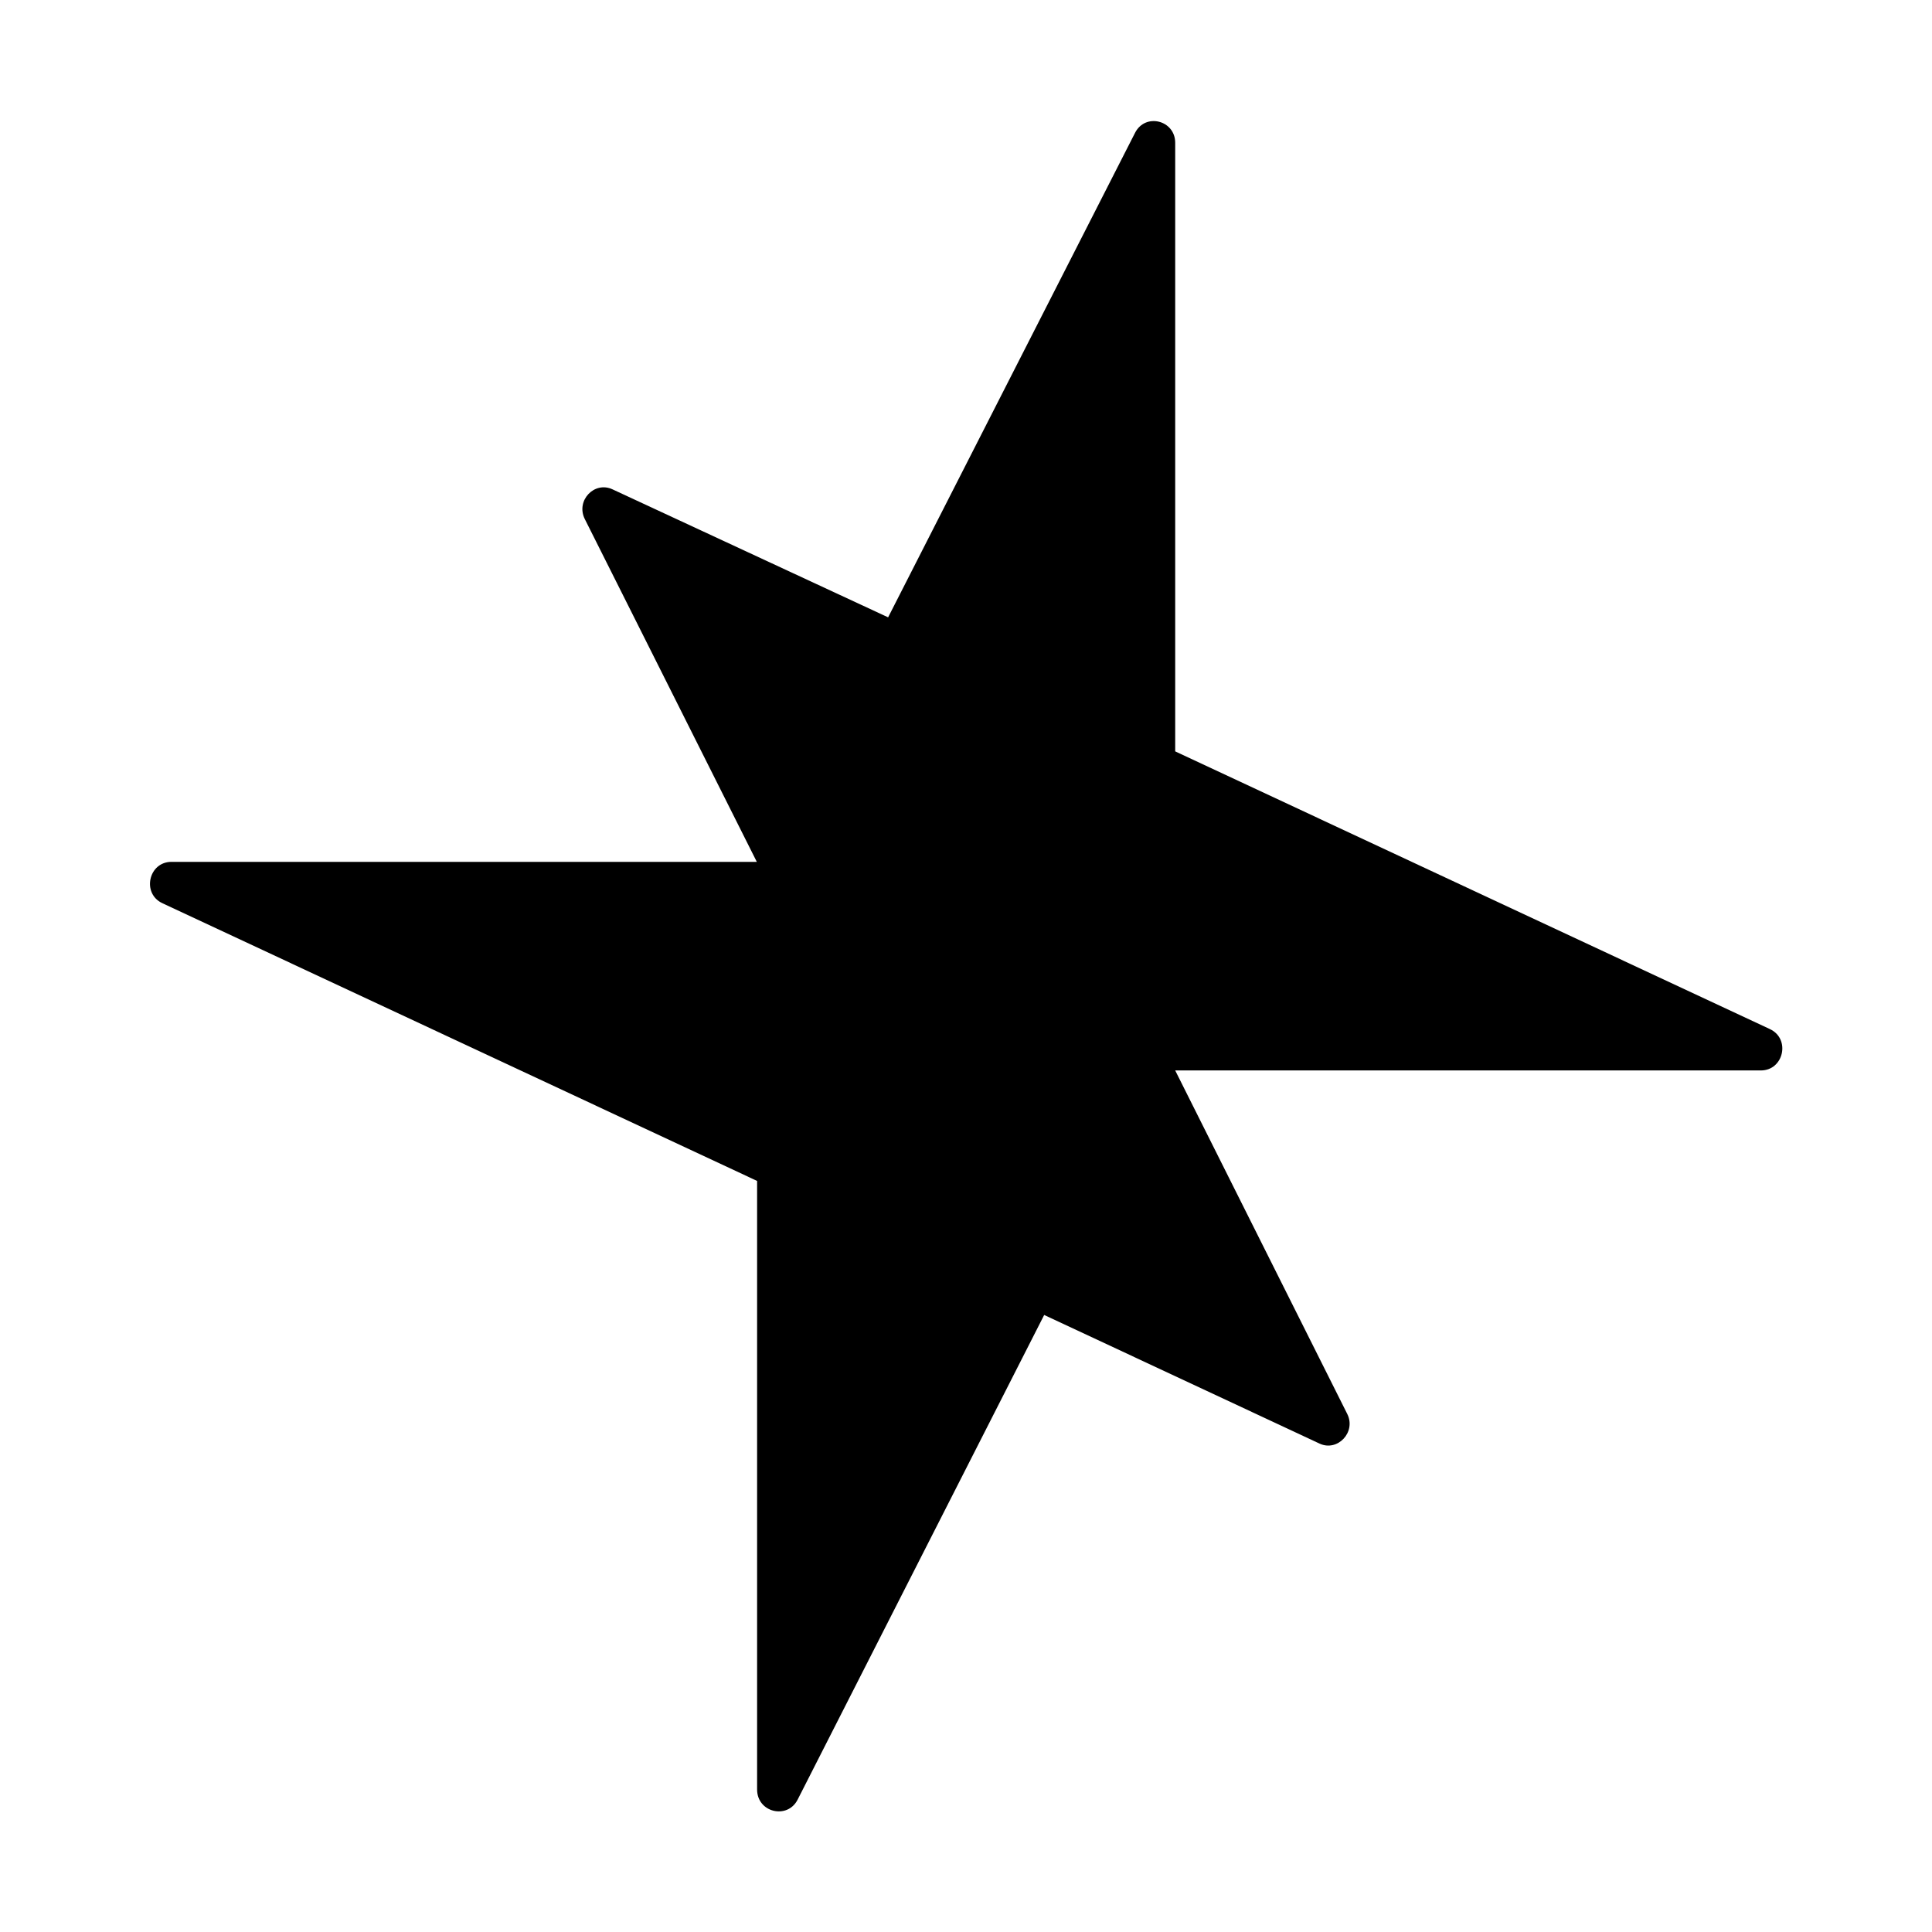
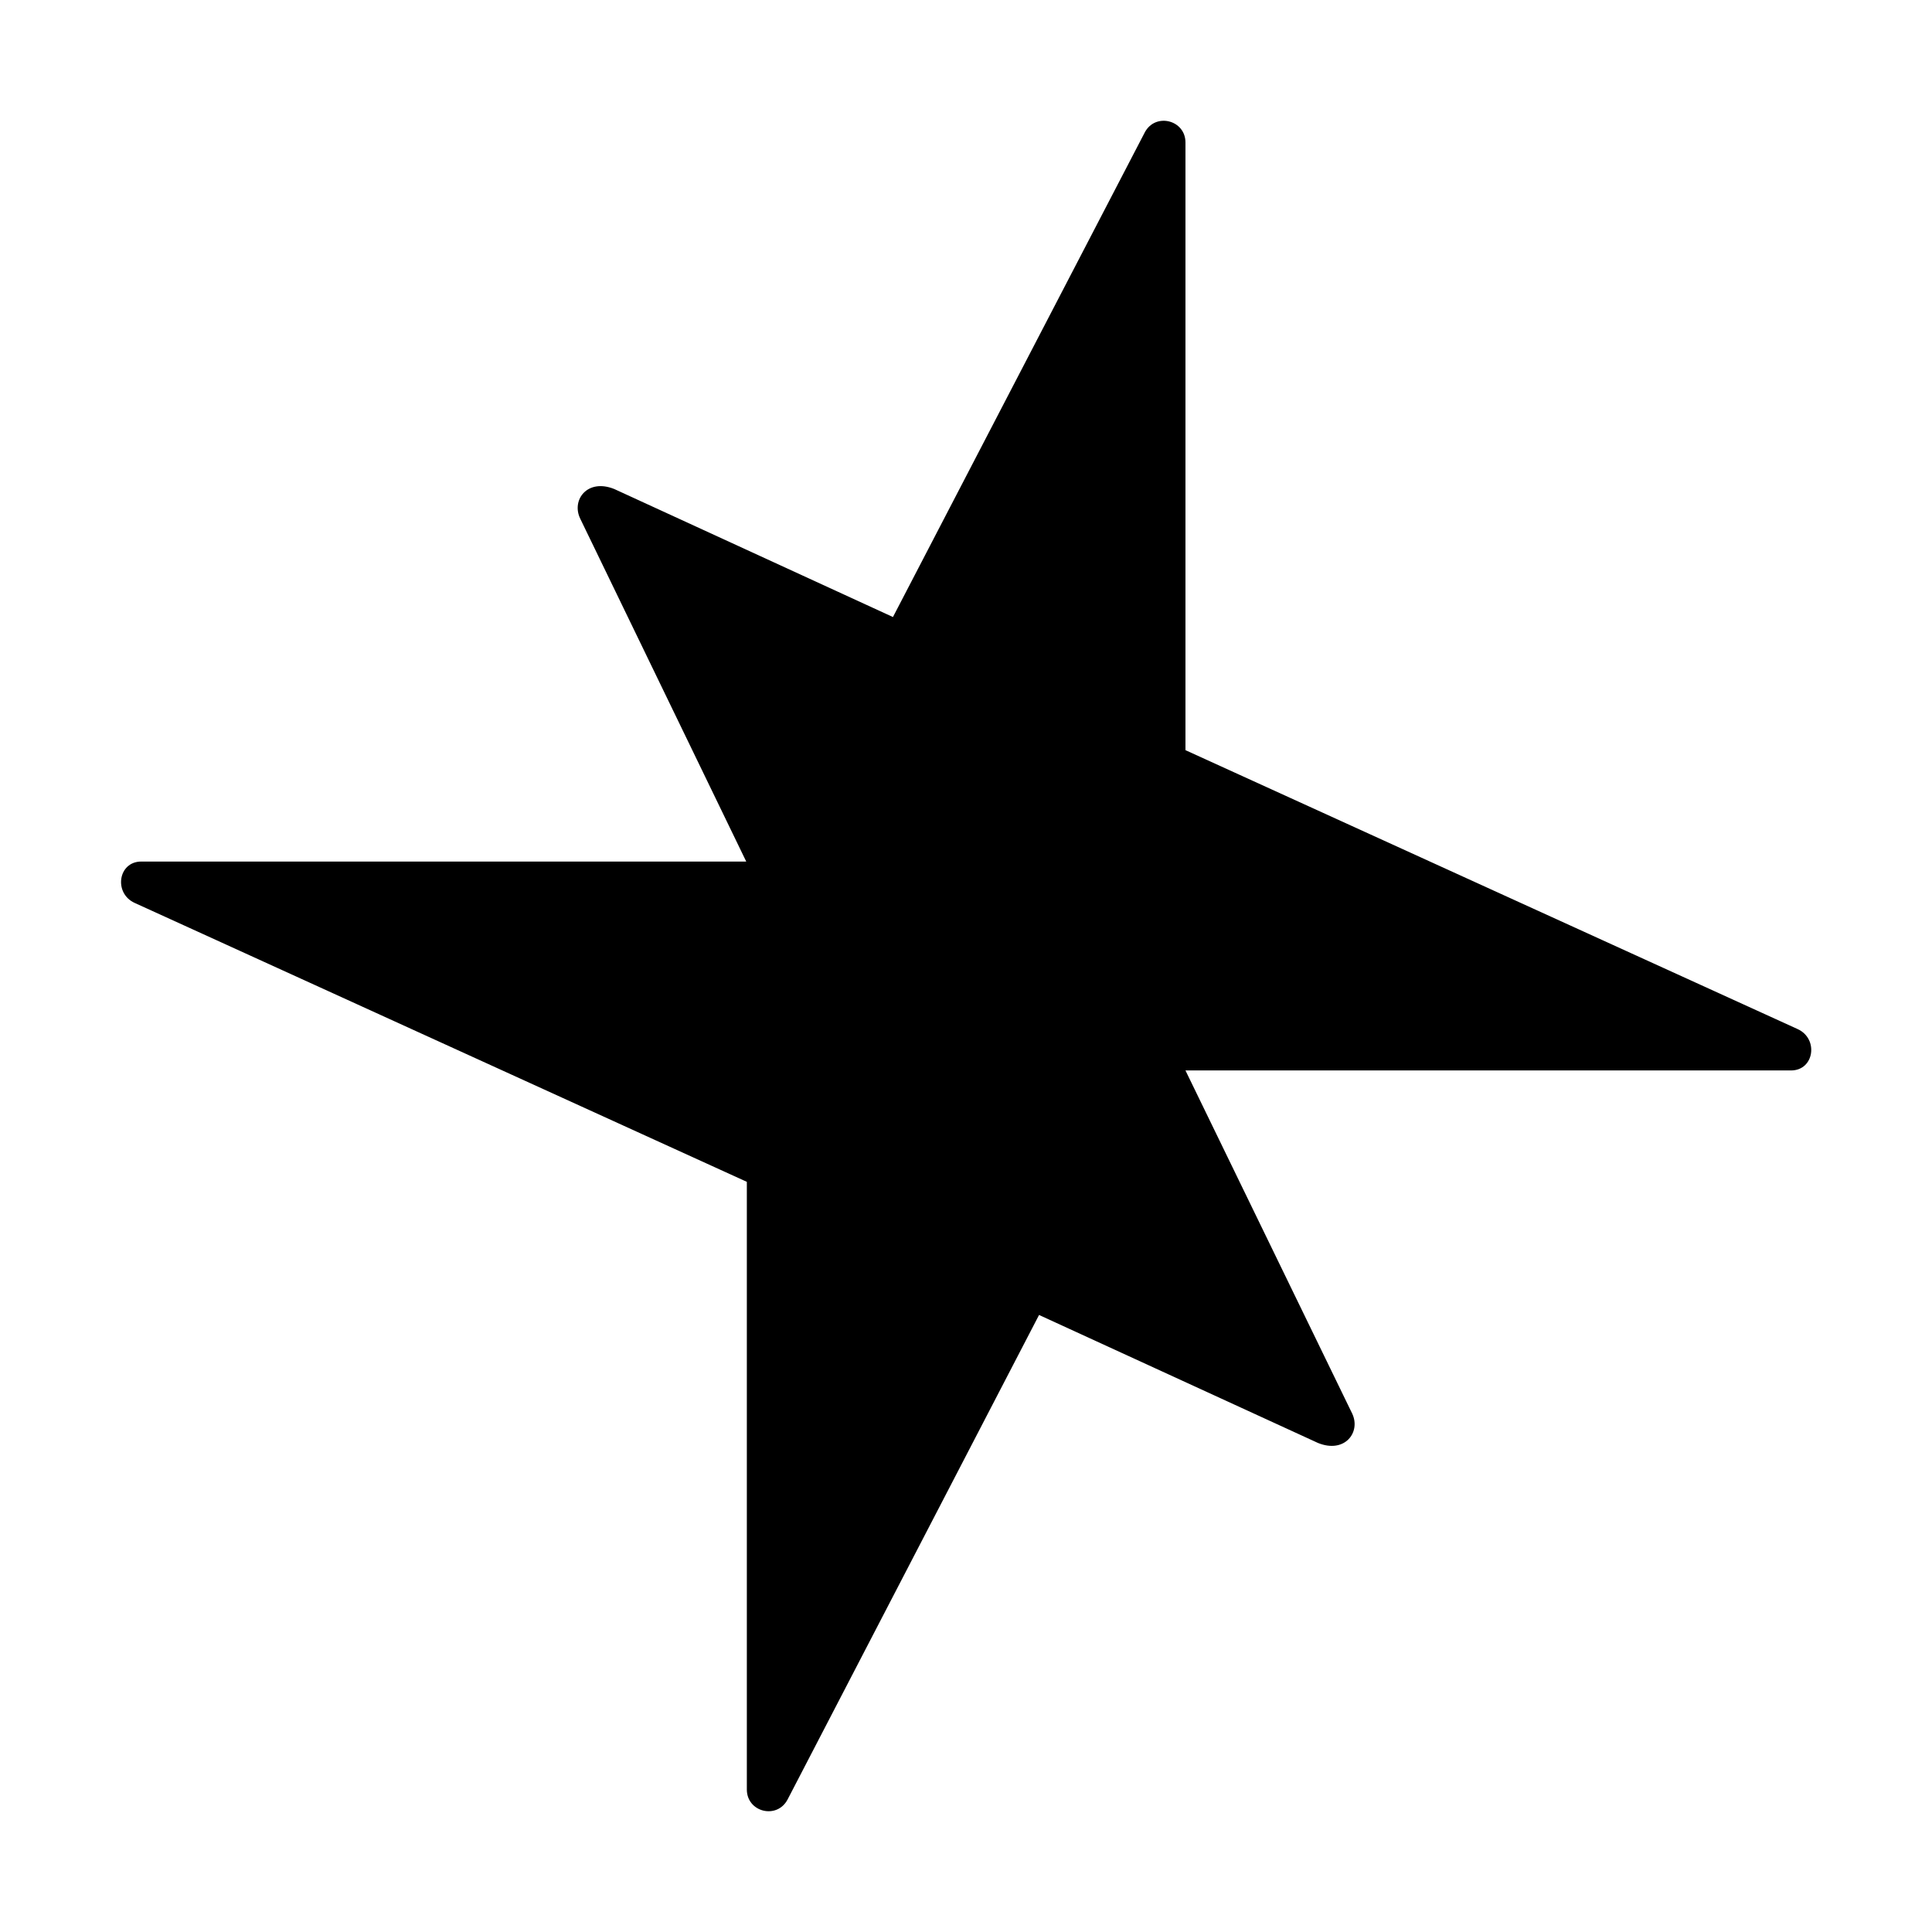
<svg xmlns="http://www.w3.org/2000/svg" fill="currentColor" viewBox="0 0 64 64">
-   <path d="M38.93 35.46h19.4c.76 0 .99-1.05.3-1.37l-19.7-9.2V4.73c0-.75-.99-1-1.33-.33l-8.18 16.05-9.13-4.24c-.6-.28-1.22.37-.92.98l5.7 11.36H5.68c-.76 0-.99 1.05-.3 1.37l19.7 9.2v20.16c0 .76 1 1 1.34.34l8.17-16.06 9.12 4.26c.6.28 1.22-.38.92-.98z" />
+   <path d="M39.27 35.46h20.06c.77 0 .92-1.05.22-1.37l-20.28-9.24V4.72c0-.75-1-1-1.35-.33l-8.34 16.05-9.23-4.24c-.89-.36-1.43.36-1.13.98l5.5 11.36H4.68c-.77 0-.92 1.05-.22 1.37l20.28 9.24v20.13c0 .75 1 1 1.35.33l8.33-16.05 9.24 4.24c.89.36 1.43-.36 1.13-.98z" />
</svg>
